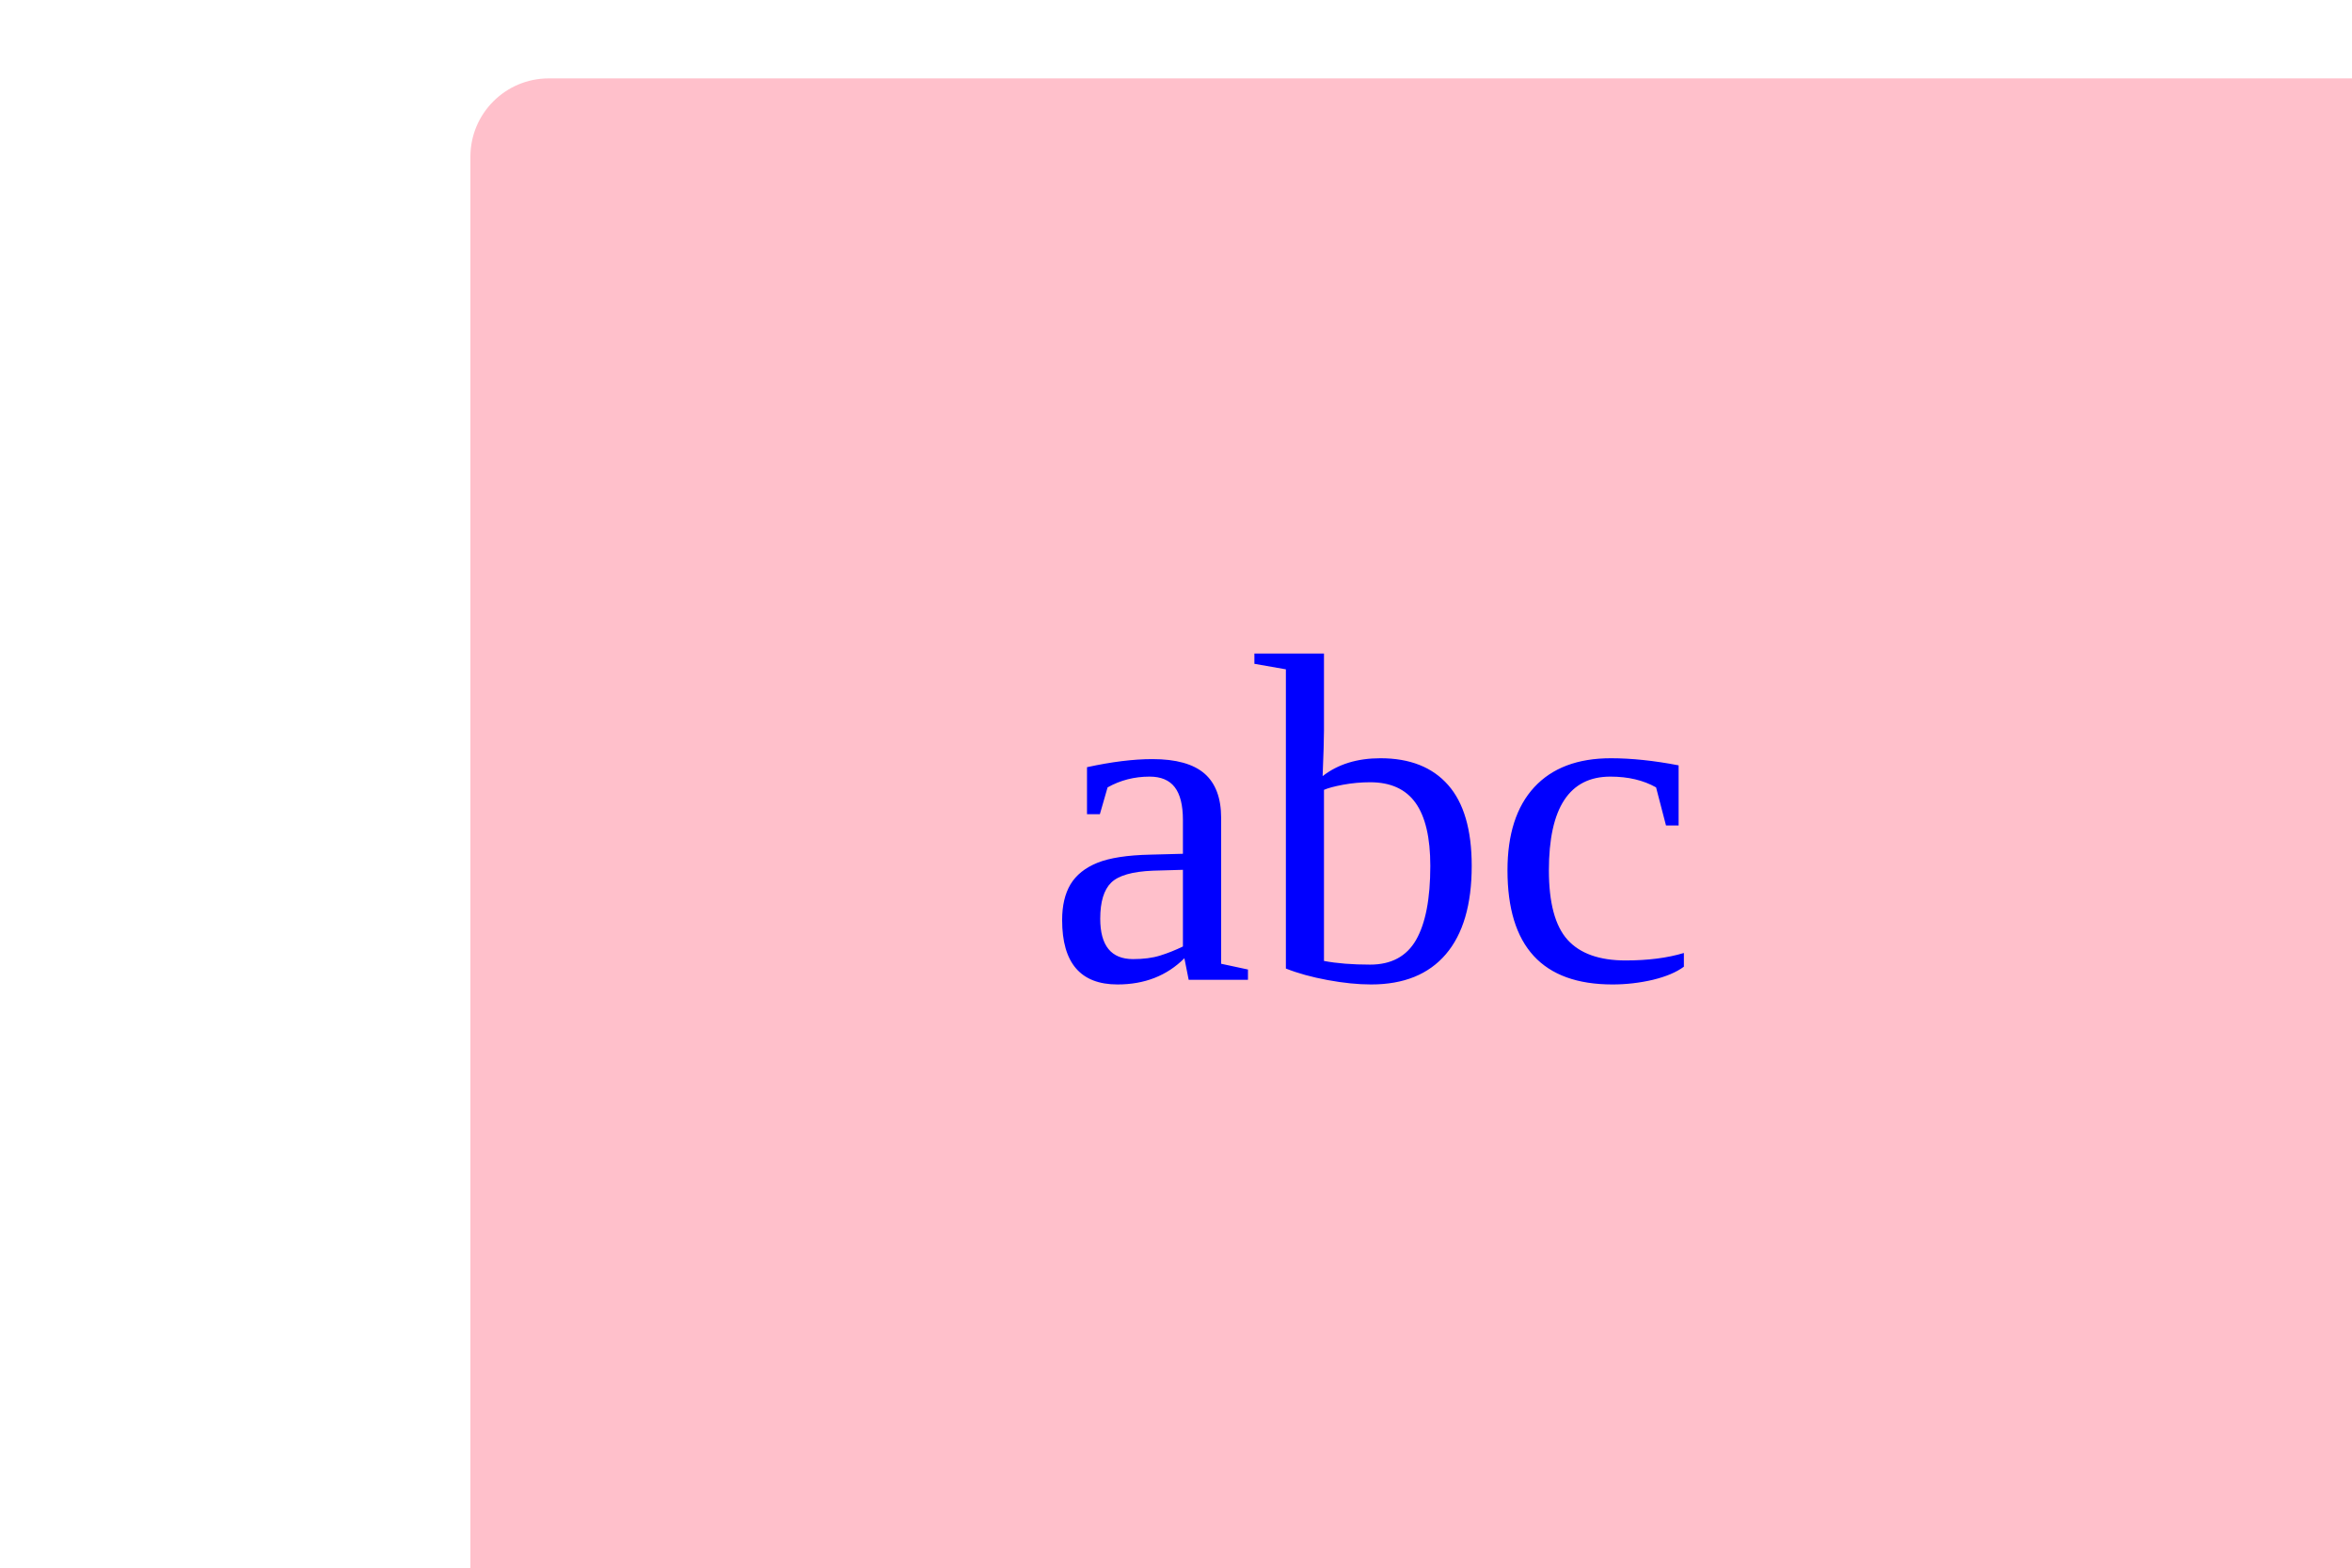
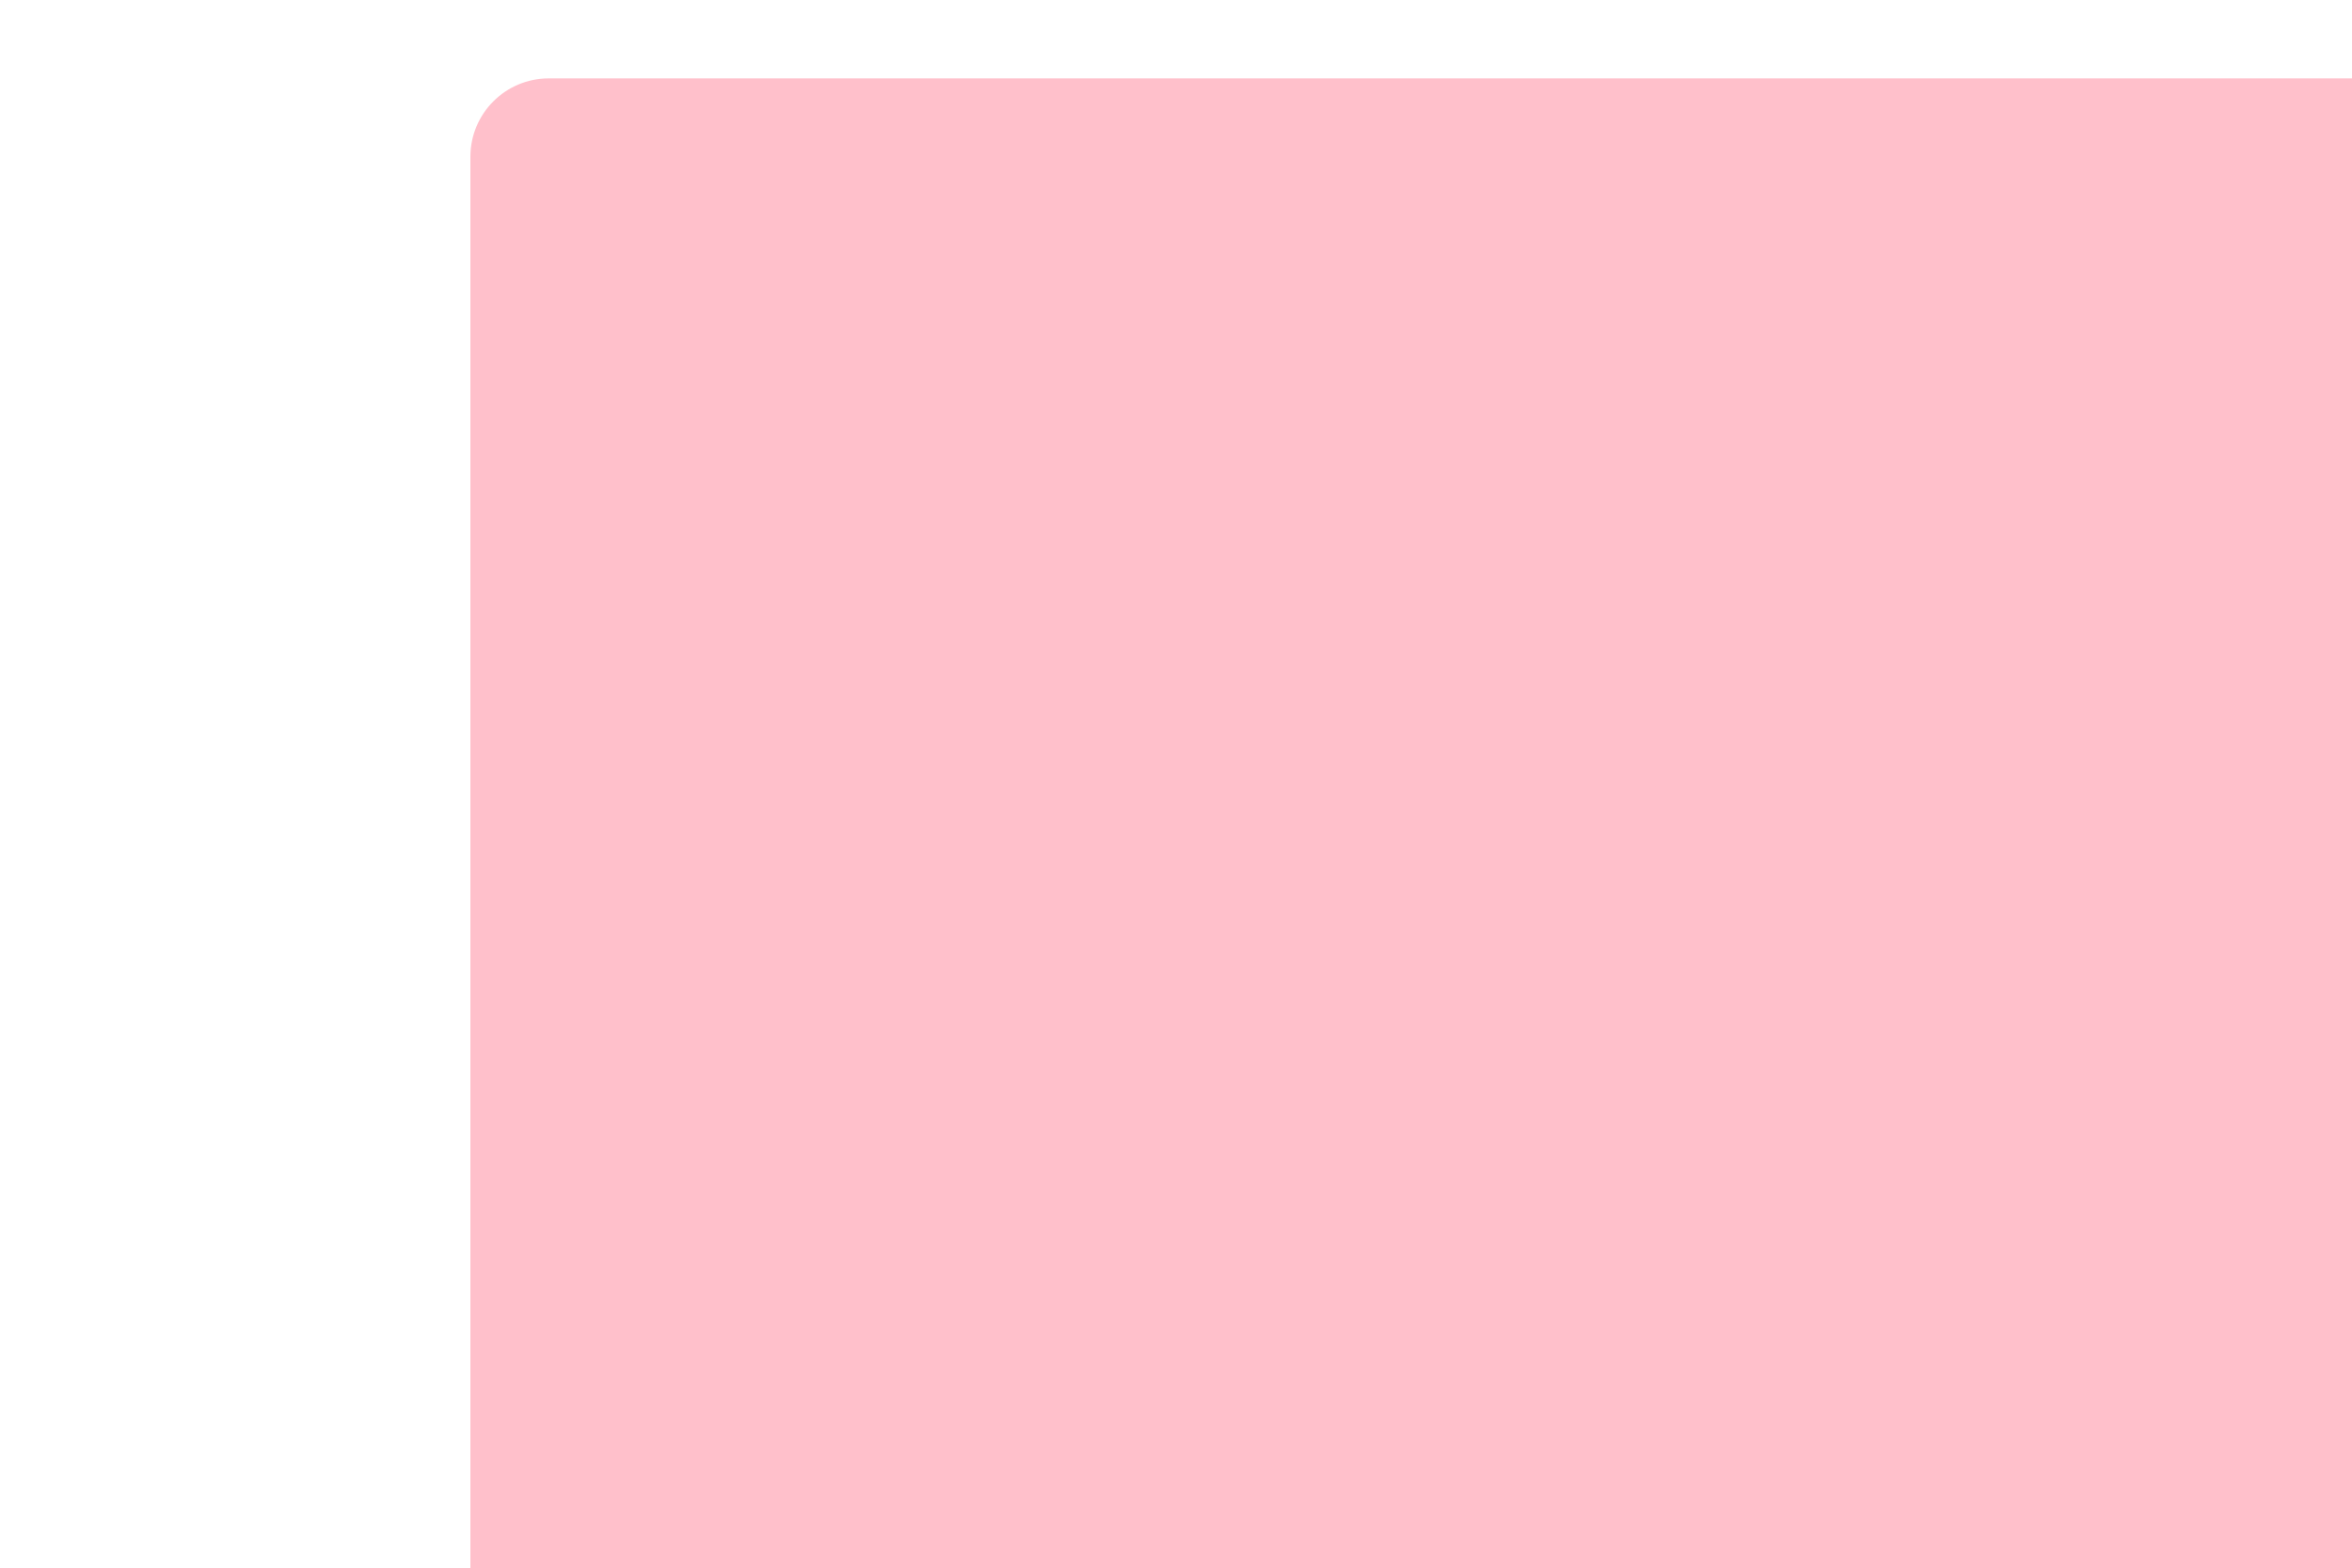
<svg xmlns="http://www.w3.org/2000/svg" width="300" height="200">
  <rect x="60" y="10" rx="10" ry="10" width="300" height="200" fill="pink" />
-   <text x="175" y="125" font-size="60" text-anchor="middle" fill="blue">abc</text>
+   <text x="175" y="125" font-size="60" text-anchor="middle" fill="pink">abc</text>
</svg>
